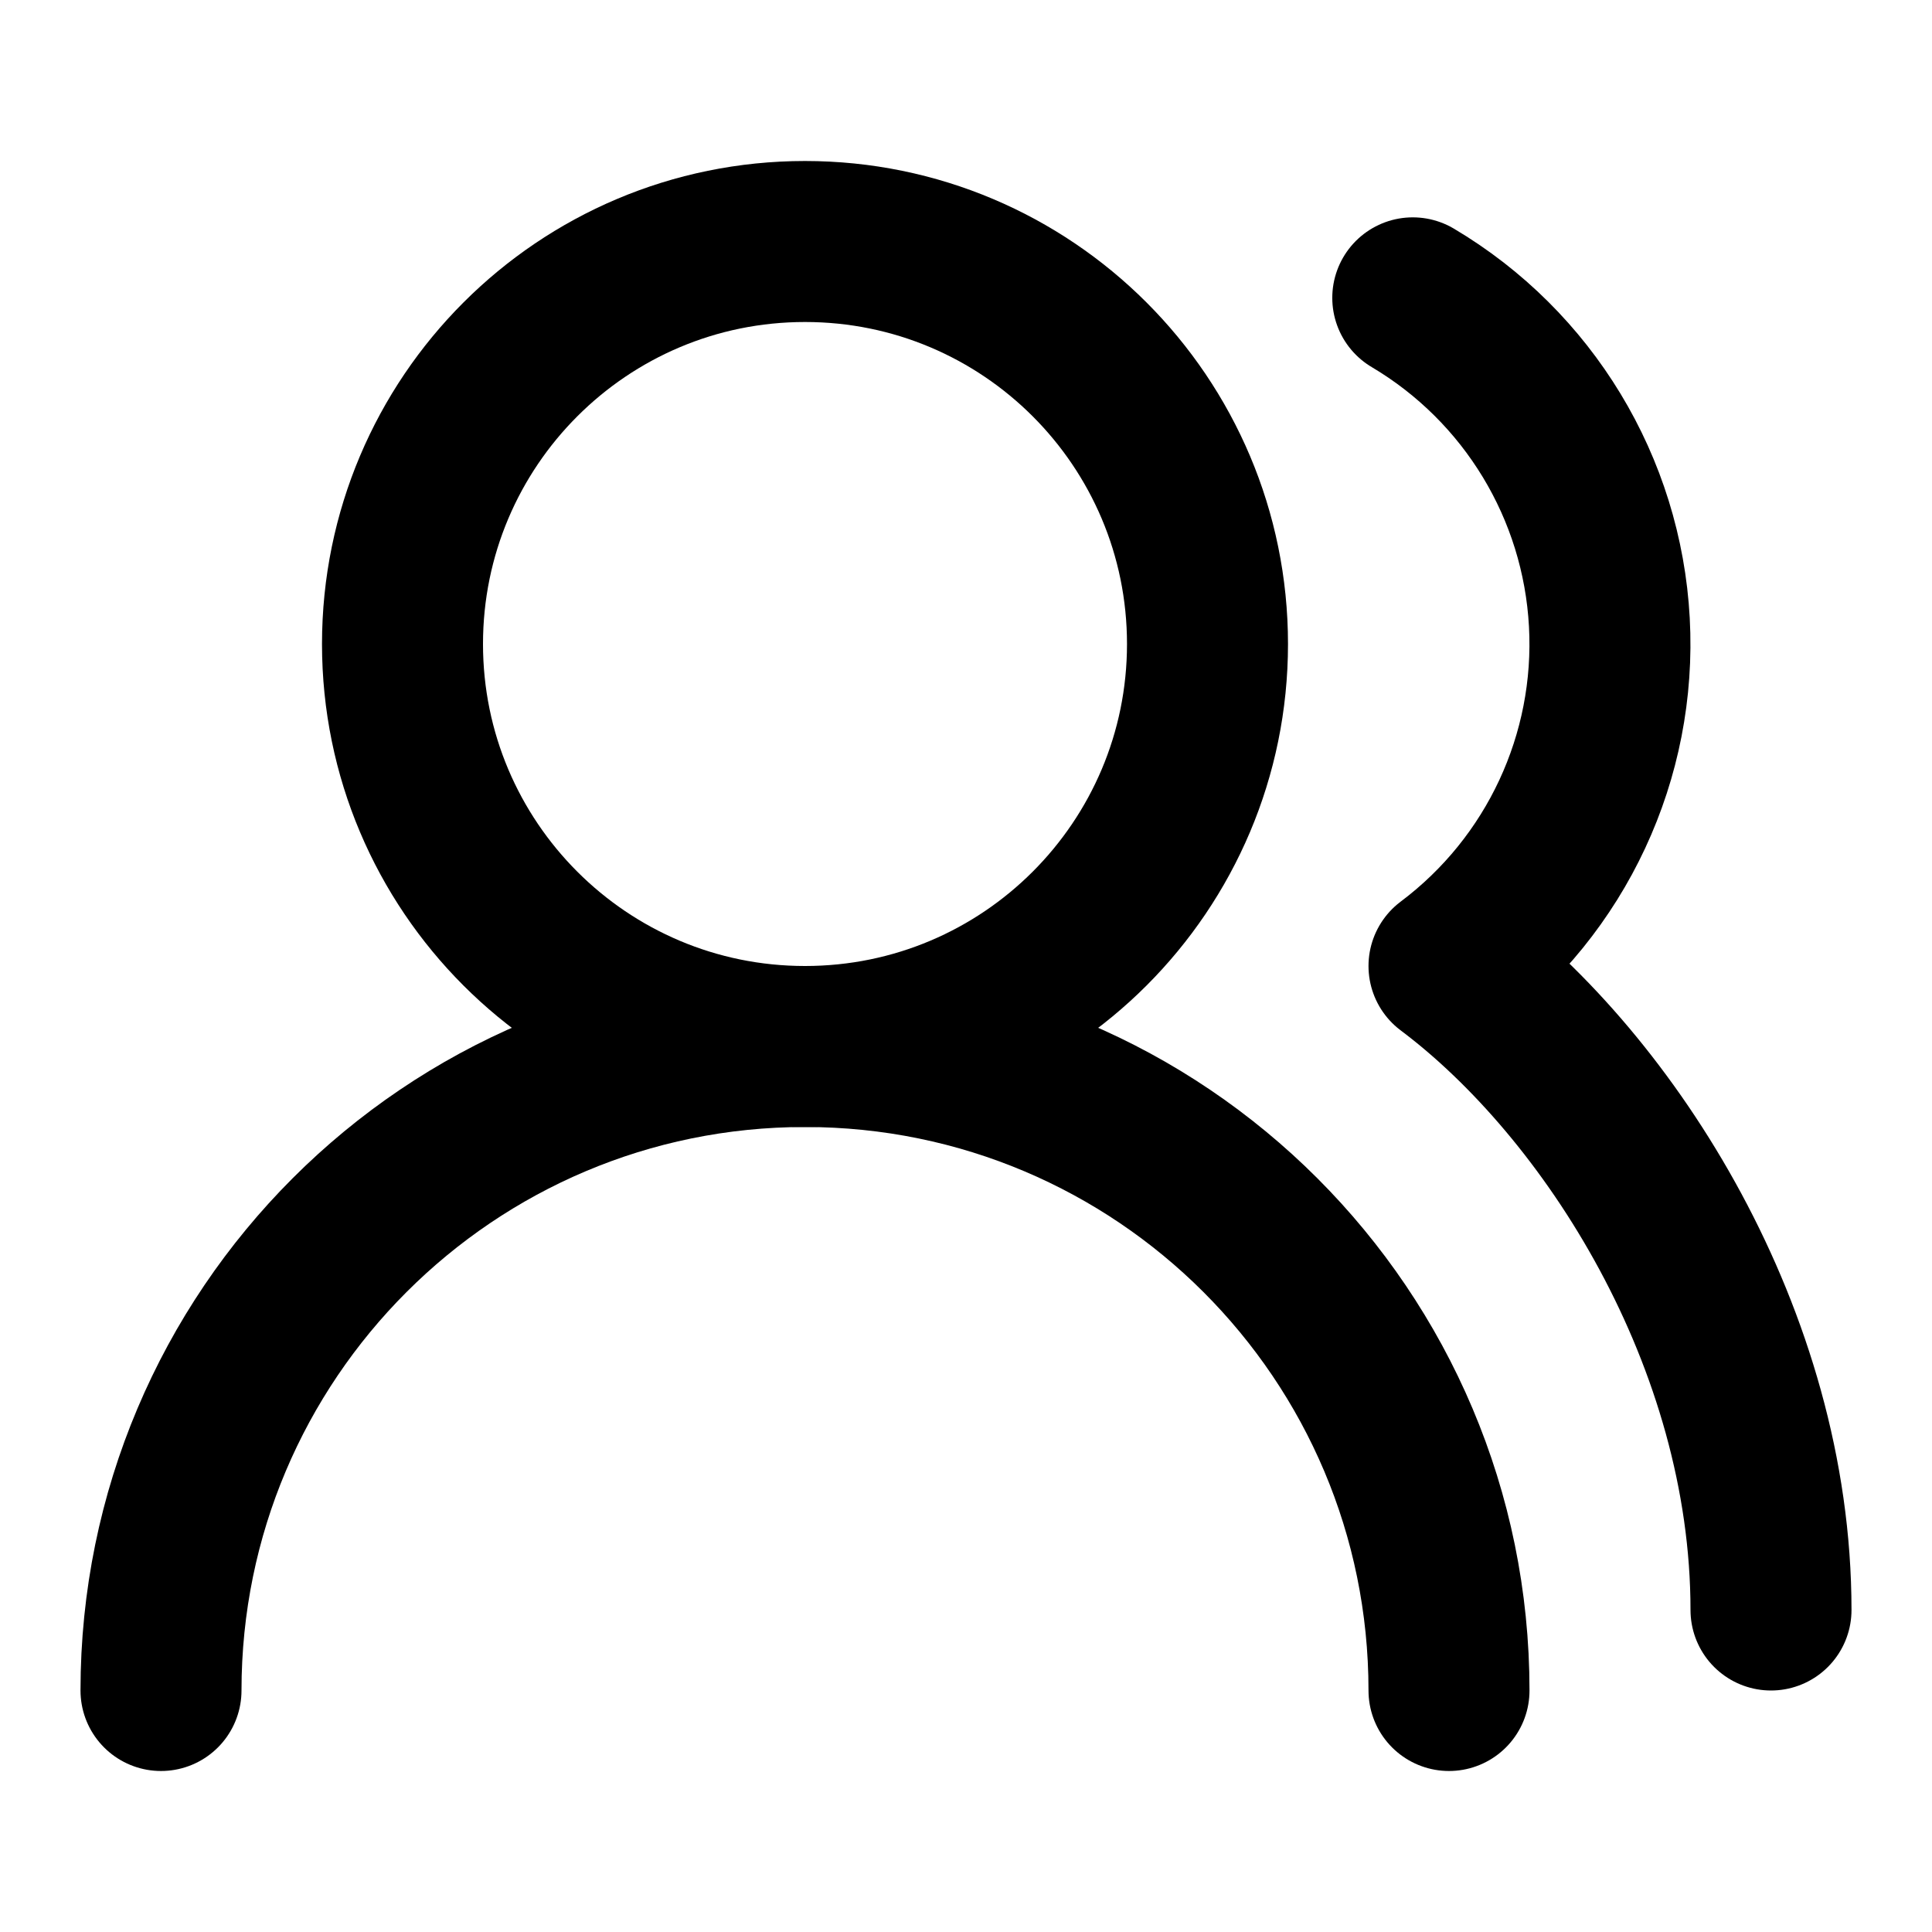
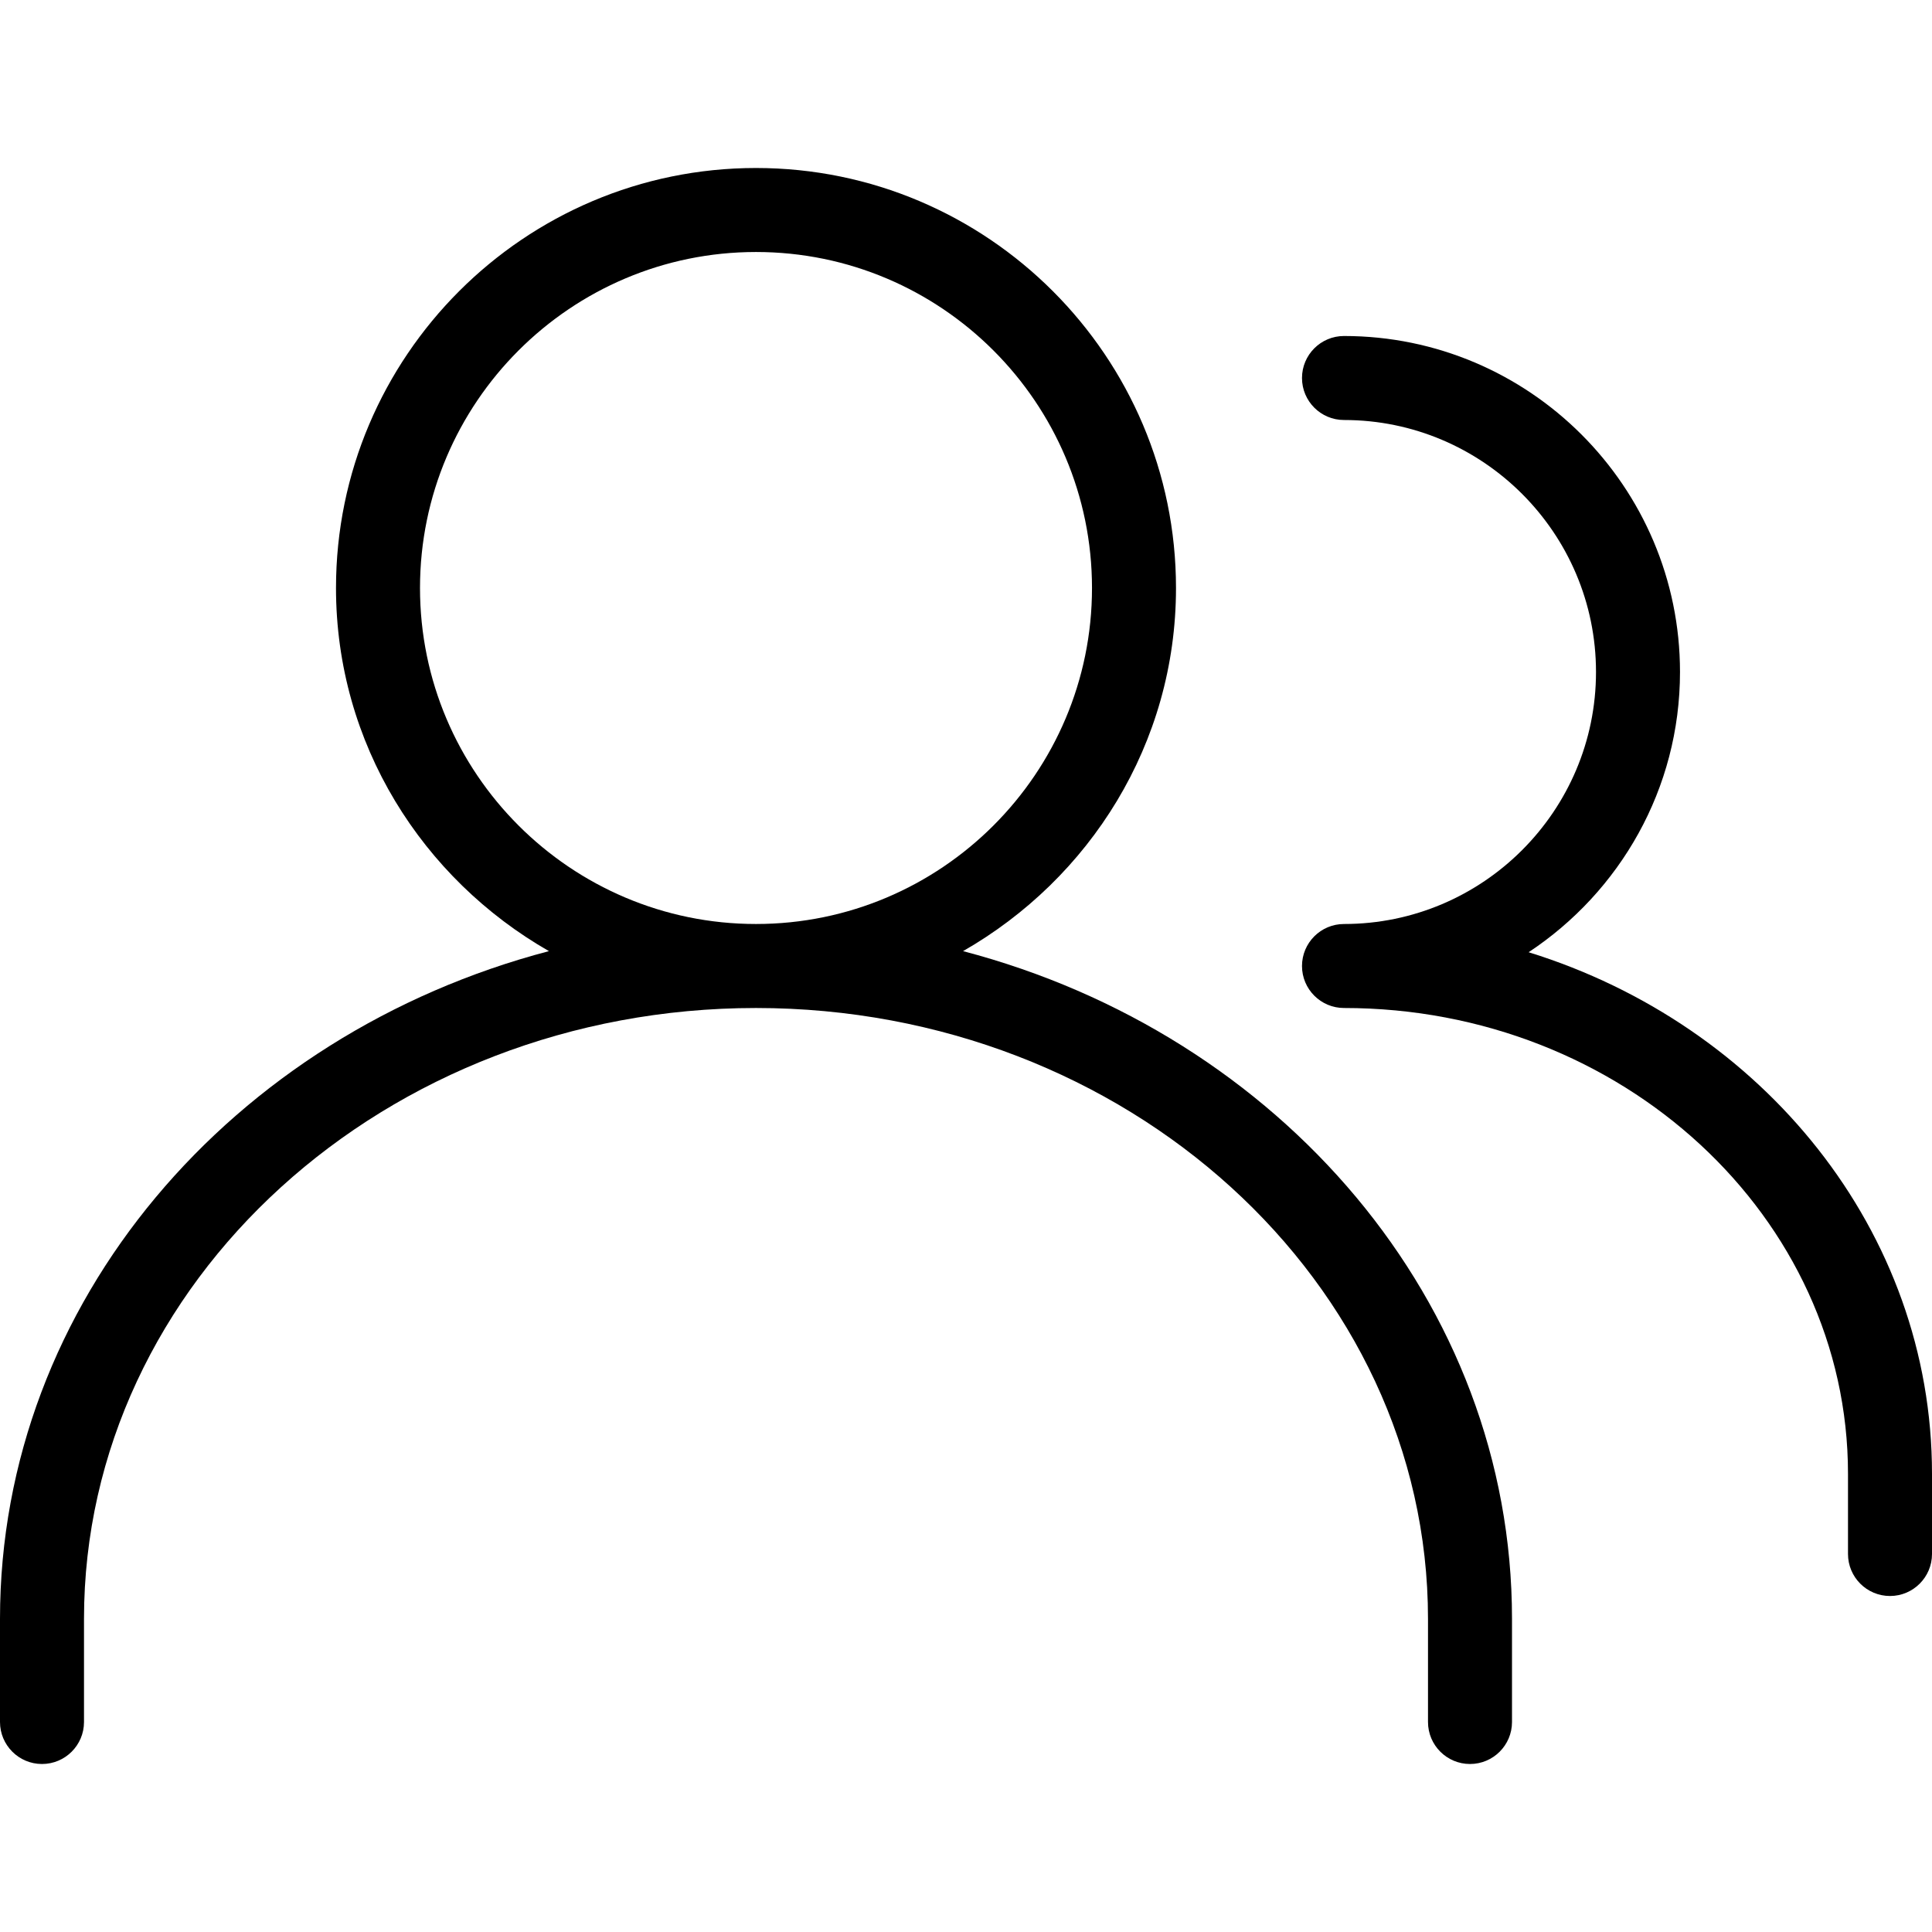
- <svg xmlns="http://www.w3.org/2000/svg" width="24" height="24" viewBox="0 0 24 24" fill="none" stroke="currentColor" stroke-width="2" stroke-linecap="round" stroke-linejoin="round" class="lucide lucide-users-round">
-   <path d="M18 21a8 8 0 0 0-16 0" />
-   <circle cx="10" cy="8" r="5" />
-   <path d="M22 20c0-3.37-2-6.5-4-8a5 5 0 0 0-.45-8.3" />
+ <svg xmlns="http://www.w3.org/2000/svg" version="1.1" width="512" height="512" x="0" y="0" viewBox="0 0 490.667 490.667" style="enable-background: new 0 0 512 512" xml:space="preserve" class="">
+   <g>
+     <path d="M244.587 241.557c32.128-18.389 54.08-52.629 54.08-92.224 0-58.816-47.851-106.667-106.667-106.667S85.333 90.517 85.333 149.333c0 39.595 21.952 73.835 54.08 92.224C59.051 262.656 0 330.603 0 411.136v26.197C0 443.221 4.779 448 10.667 448s10.667-4.779 10.667-10.667v-26.197C21.333 325.611 97.899 256 192 256s170.667 69.611 170.667 155.136v26.197c0 5.888 4.779 10.667 10.667 10.667s10.667-4.779 10.667-10.667v-26.197c-.001-80.533-59.052-148.501-139.414-169.579zm-137.92-92.224C106.667 102.272 144.939 64 192 64s85.333 38.272 85.333 85.333-38.272 85.333-85.333 85.333-85.333-38.271-85.333-85.333z" fill="#000000" opacity="1" data-original="#000000" />
+     <path d="M388.224 241.835c23.125-15.296 38.443-41.451 38.443-71.168 0-47.061-38.272-85.333-85.333-85.333-5.888 0-10.667 4.779-10.667 10.667s4.779 10.667 10.667 10.667c35.285 0 64 28.715 64 64s-28.715 64-64 64c-5.888 0-10.667 4.779-10.667 10.667S335.445 256 341.333 256c70.592 0 128 53.056 128 118.293v20.373c0 5.888 4.779 10.667 10.667 10.667s10.667-4.779 10.667-10.667v-20.373c0-61.653-43.008-114.026-102.443-132.458z" fill="#000000" opacity="1" data-original="#000000" />
+   </g>
</svg>
